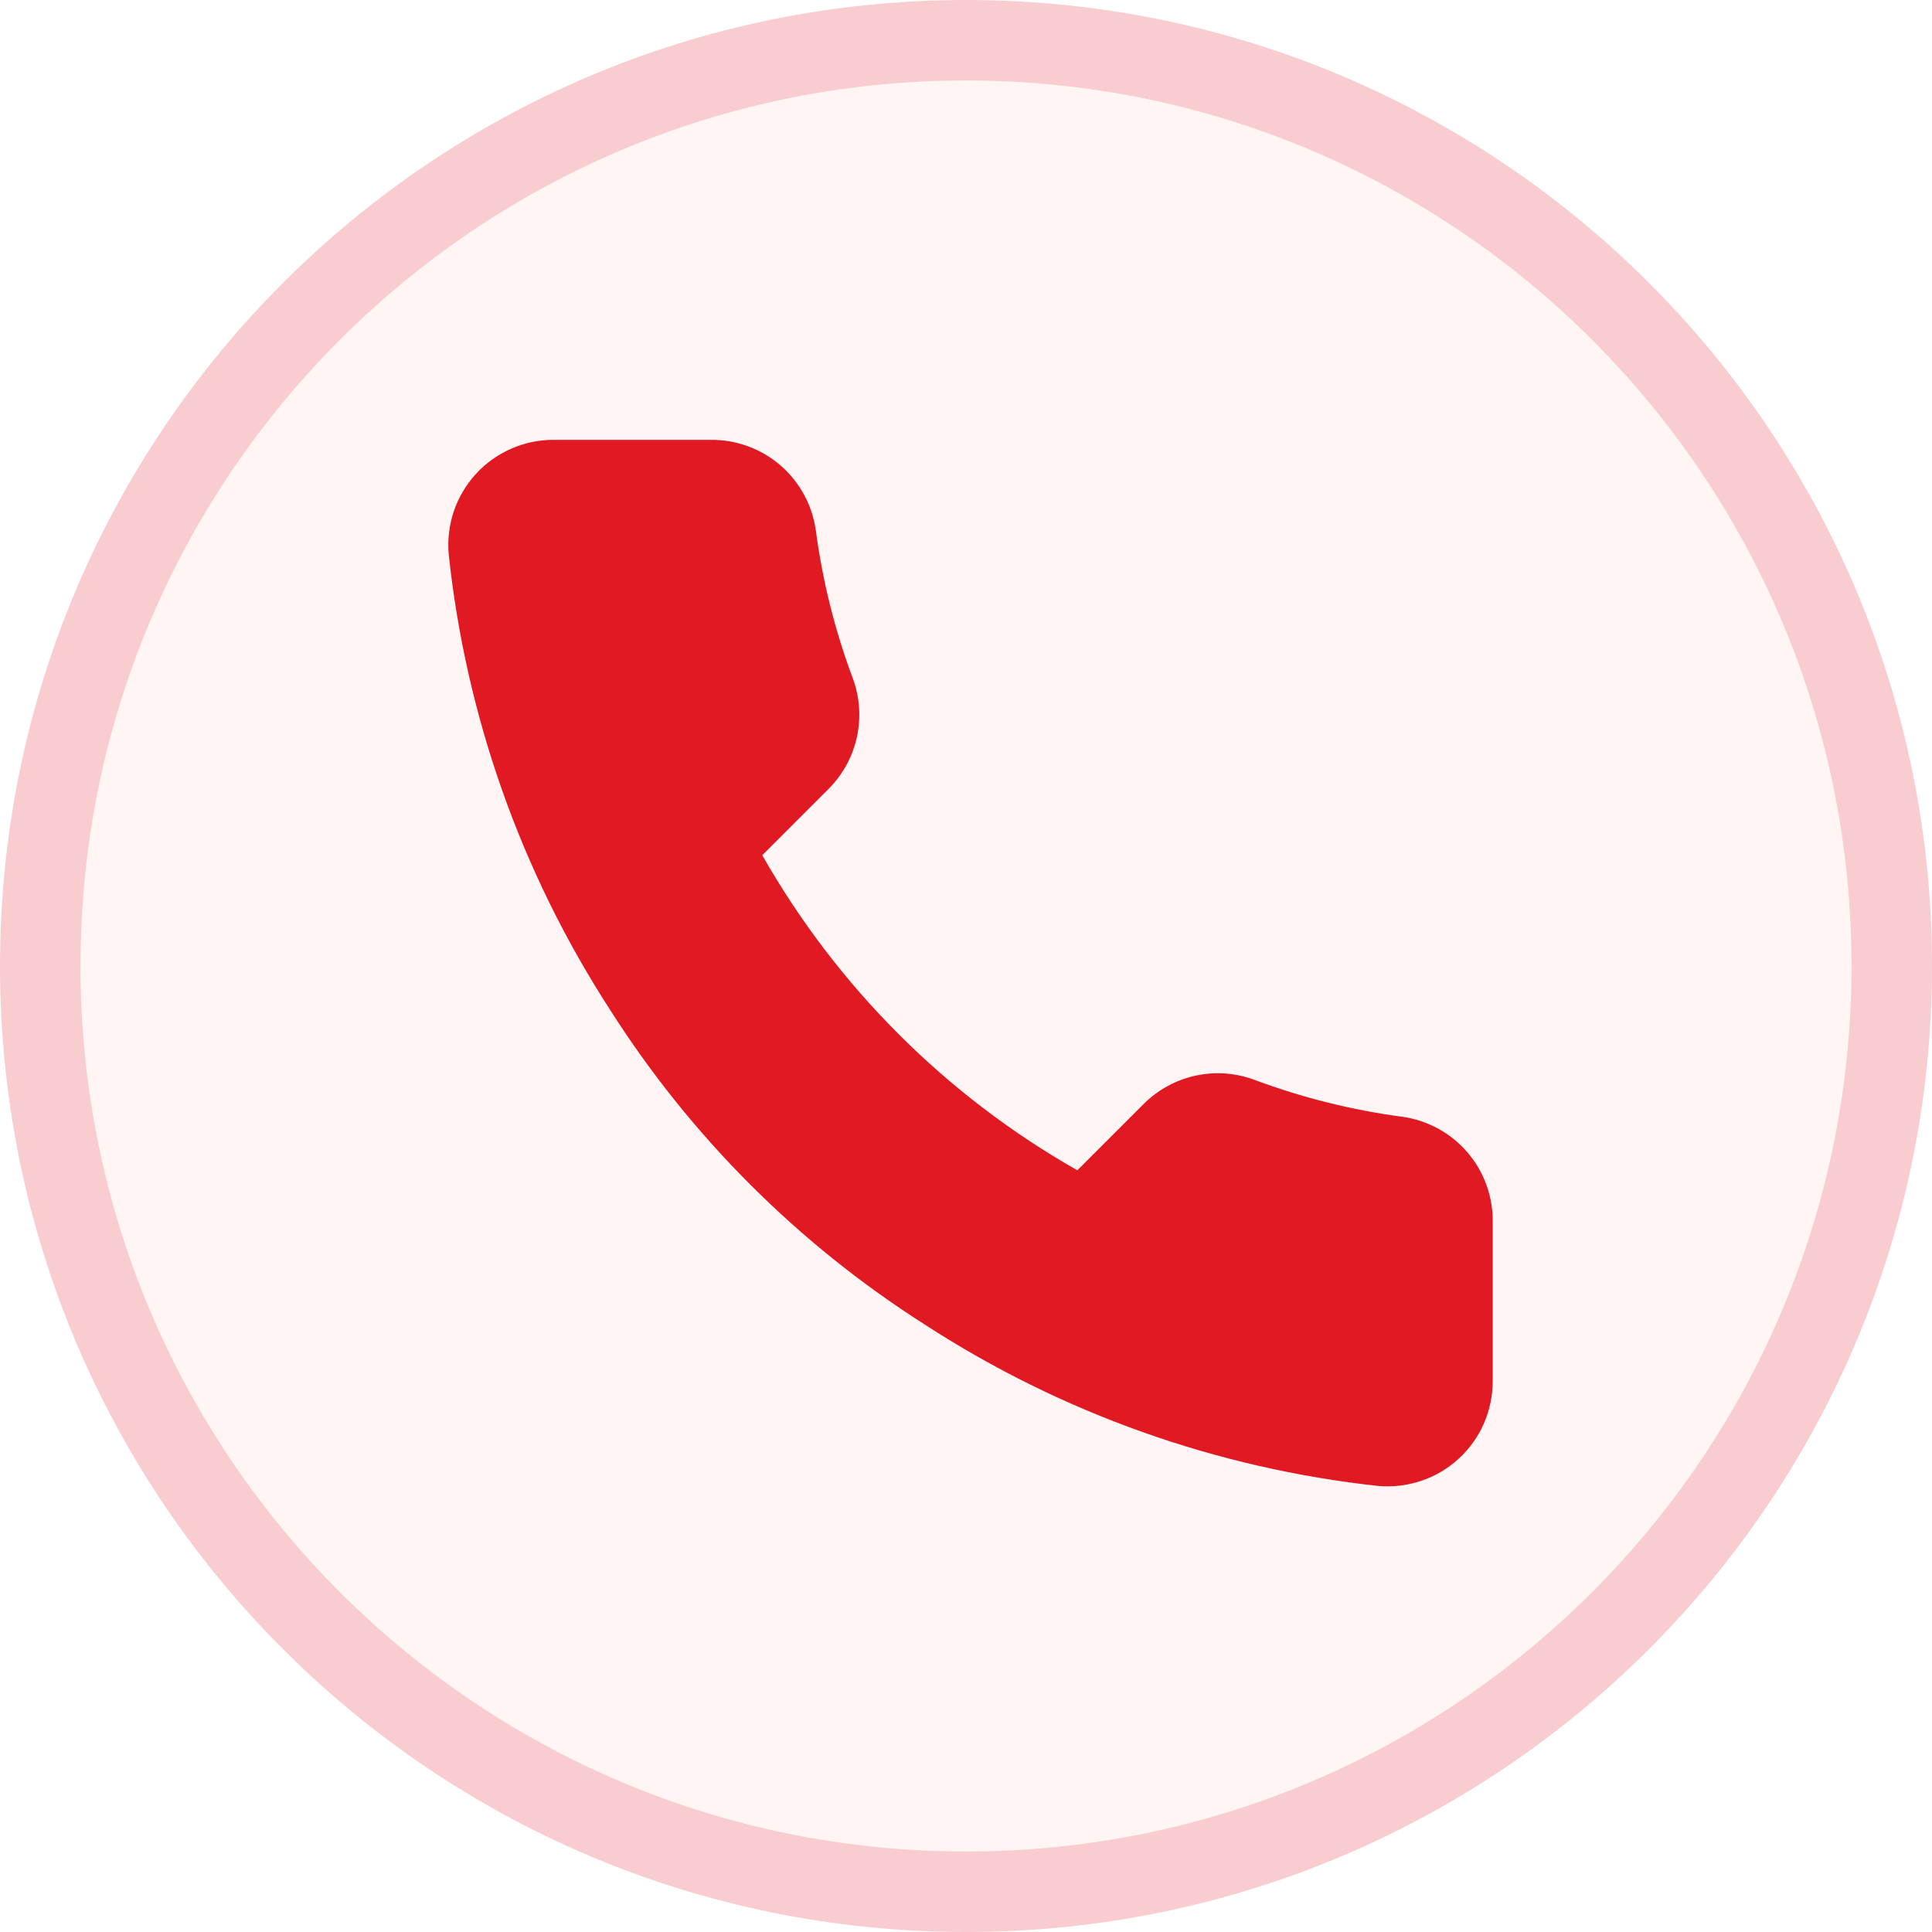
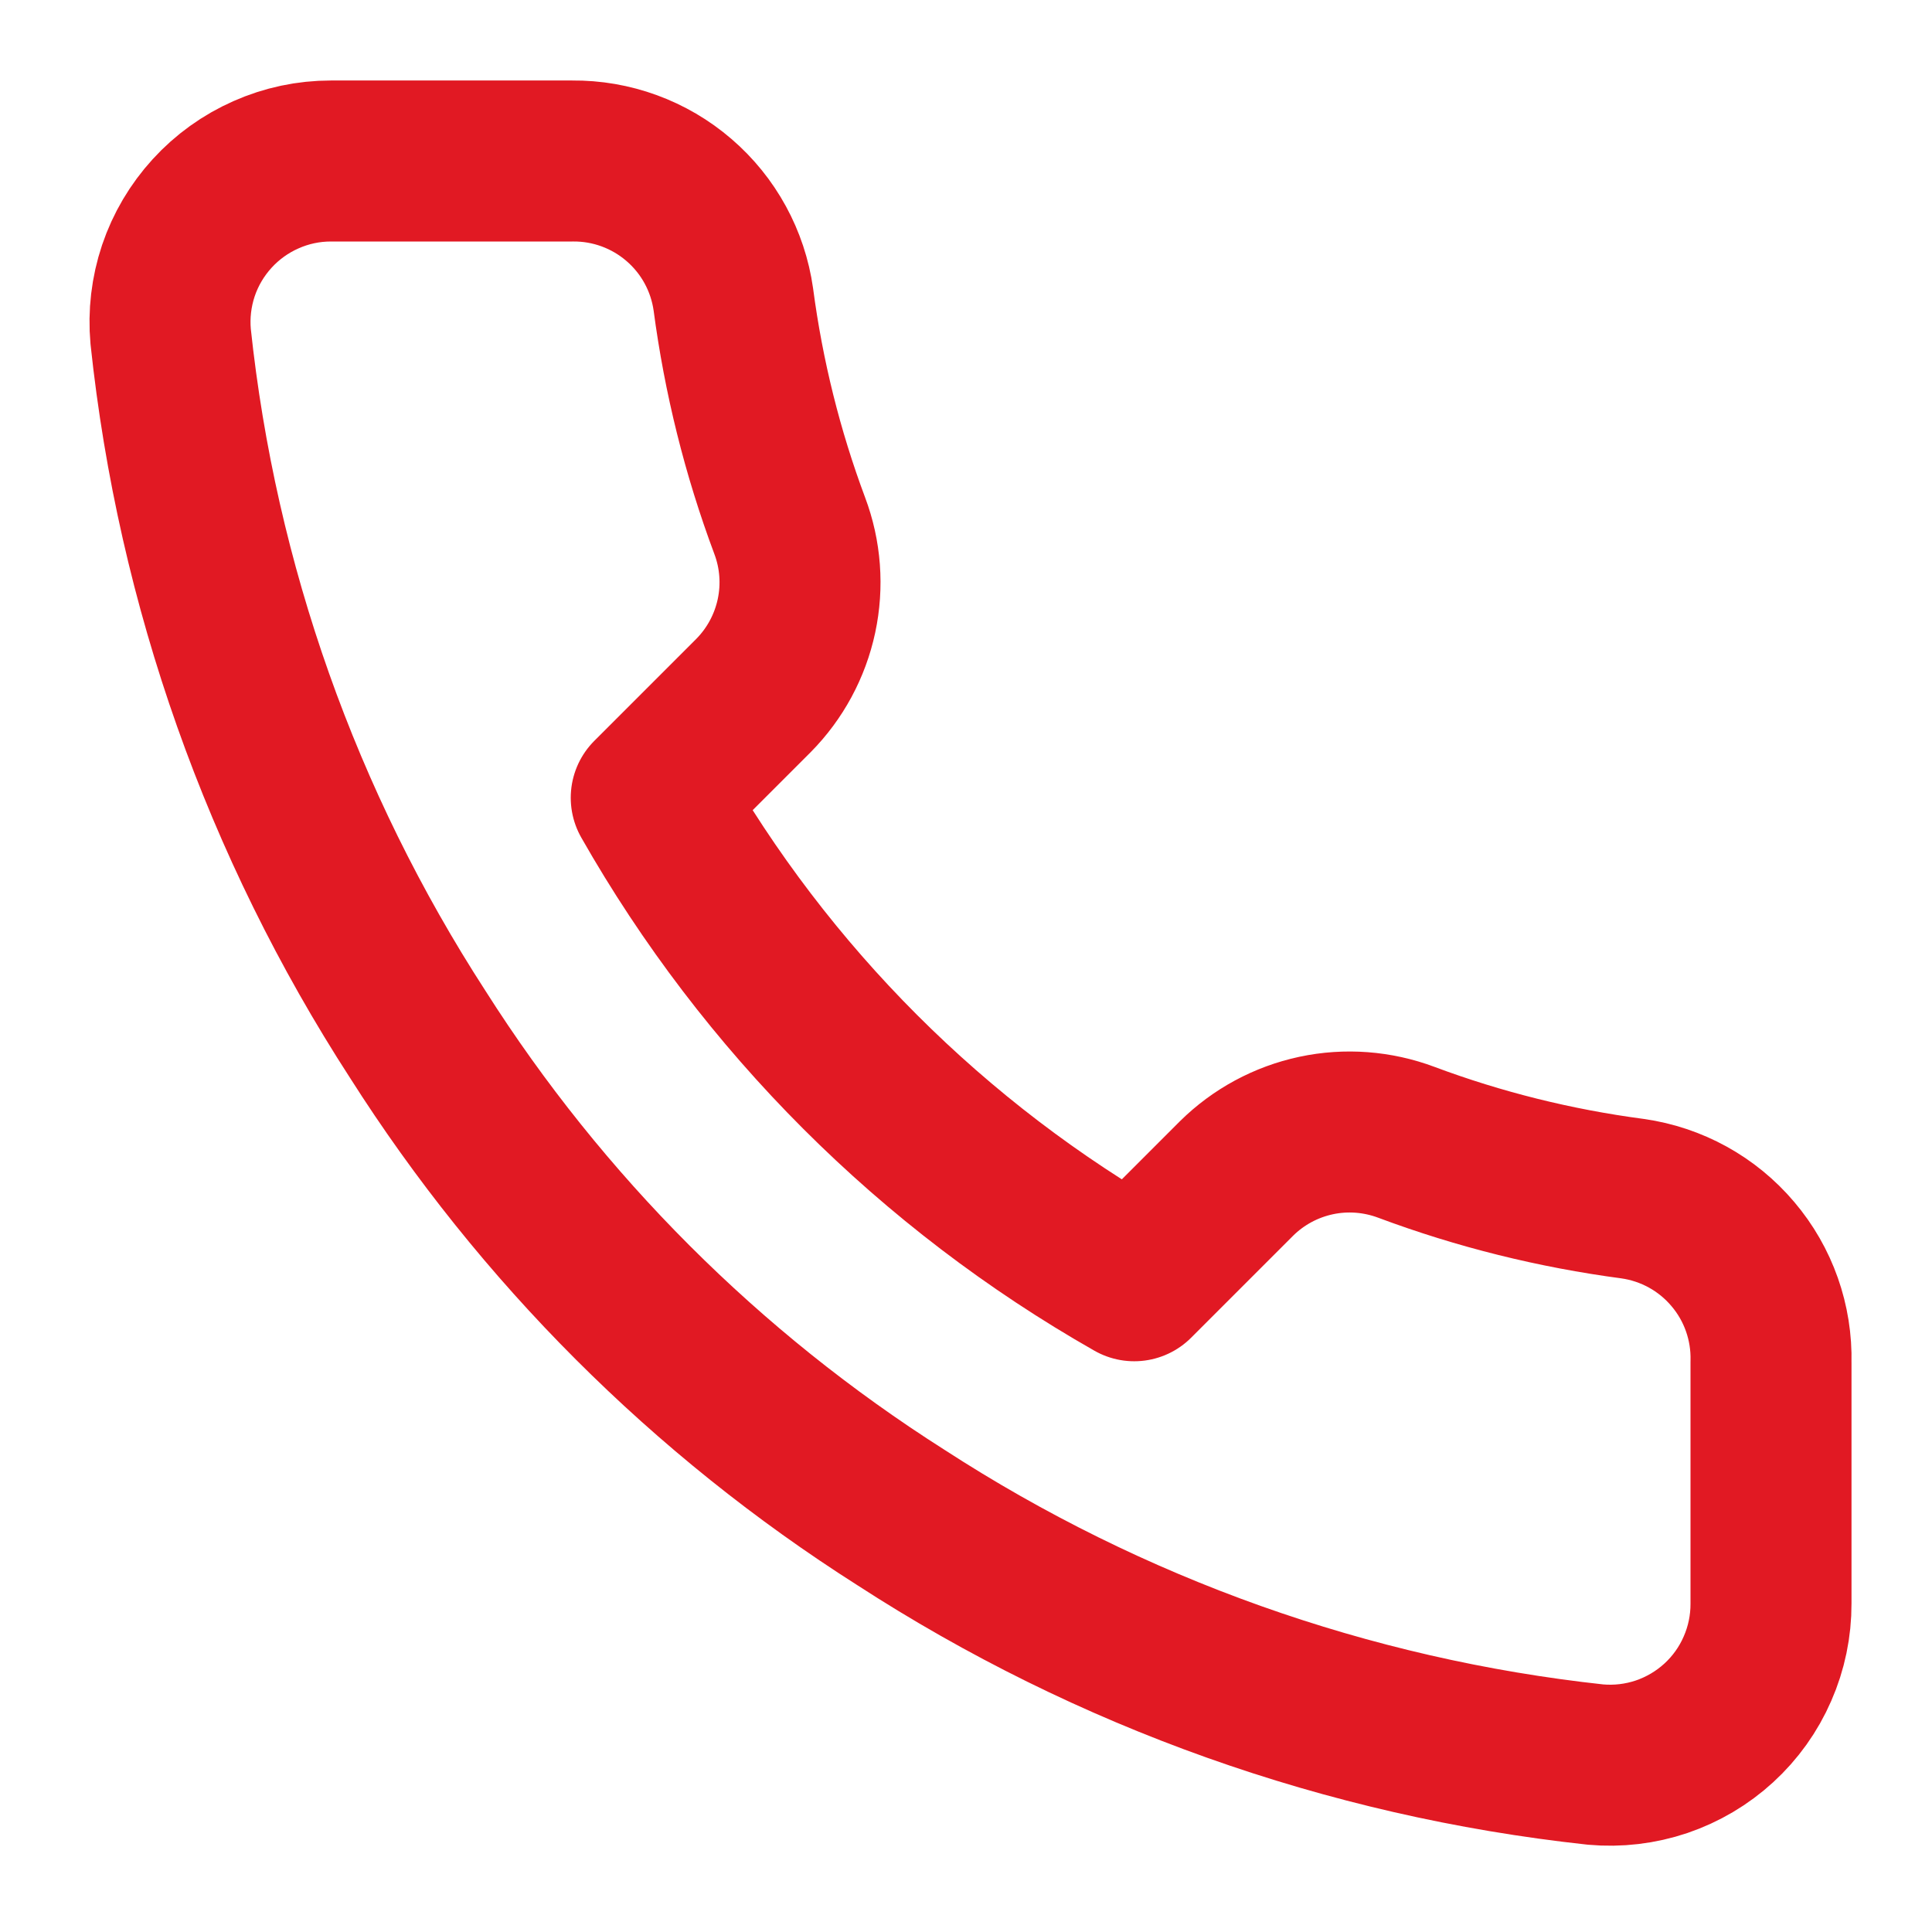
<svg xmlns="http://www.w3.org/2000/svg" width="24" height="24" viewBox="0 0 24 24" fill="none">
-   <rect x="0.5" y="0.5" width="23" height="23" rx="11.5" fill="#FFF5F5" />
-   <rect x="0.5" y="0.5" width="23" height="23" rx="11.5" stroke="#F9CDCF" />
-   <path d="M18.543 15.197V17.154C18.544 17.336 18.506 17.515 18.434 17.682C18.361 17.849 18.254 17.998 18.12 18.121C17.986 18.244 17.828 18.337 17.656 18.395C17.484 18.453 17.302 18.475 17.121 18.459C15.114 18.241 13.185 17.555 11.491 16.456C9.915 15.454 8.579 14.118 7.577 12.542C6.475 10.84 5.789 8.903 5.574 6.886C5.558 6.706 5.58 6.524 5.637 6.352C5.695 6.181 5.788 6.023 5.91 5.889C6.032 5.755 6.181 5.649 6.347 5.575C6.512 5.502 6.691 5.464 6.873 5.464H8.83C9.146 5.461 9.453 5.573 9.693 5.779C9.933 5.986 10.09 6.273 10.134 6.586C10.217 7.212 10.37 7.827 10.591 8.419C10.679 8.653 10.698 8.906 10.646 9.15C10.594 9.394 10.473 9.618 10.297 9.796L9.469 10.624C10.398 12.257 11.75 13.61 13.383 14.538L14.211 13.71C14.389 13.534 14.613 13.413 14.857 13.361C15.101 13.309 15.354 13.328 15.588 13.416C16.18 13.637 16.795 13.79 17.421 13.873C17.738 13.918 18.027 14.077 18.234 14.321C18.441 14.565 18.551 14.877 18.543 15.197Z" fill="#E11923" />
+   <path d="M22 16.92V19.92C22.001 20.198 21.944 20.474 21.832 20.729C21.721 20.985 21.557 21.214 21.352 21.402C21.147 21.59 20.905 21.733 20.641 21.823C20.377 21.912 20.097 21.945 19.82 21.92C16.743 21.586 13.787 20.534 11.19 18.85C8.774 17.315 6.725 15.266 5.19 12.85C3.5 10.241 2.448 7.271 2.12 4.18C2.095 3.903 2.128 3.625 2.216 3.362C2.305 3.098 2.448 2.857 2.635 2.652C2.822 2.447 3.05 2.283 3.304 2.171C3.558 2.058 3.832 2 4.11 2H7.11C7.595 1.995 8.066 2.167 8.434 2.484C8.802 2.8 9.042 3.239 9.11 3.72C9.237 4.68 9.471 5.623 9.81 6.53C9.945 6.888 9.974 7.277 9.894 7.651C9.814 8.025 9.629 8.368 9.36 8.64L8.09 9.91C9.514 12.414 11.586 14.486 14.09 15.91L15.36 14.64C15.632 14.371 15.975 14.186 16.349 14.106C16.723 14.026 17.112 14.056 17.47 14.19C18.377 14.529 19.32 14.763 20.28 14.89C20.766 14.959 21.209 15.203 21.526 15.578C21.844 15.952 22.012 16.43 22 16.92Z" stroke="#E11923" stroke-width="2" stroke-linecap="round" stroke-linejoin="round" />
</svg>
